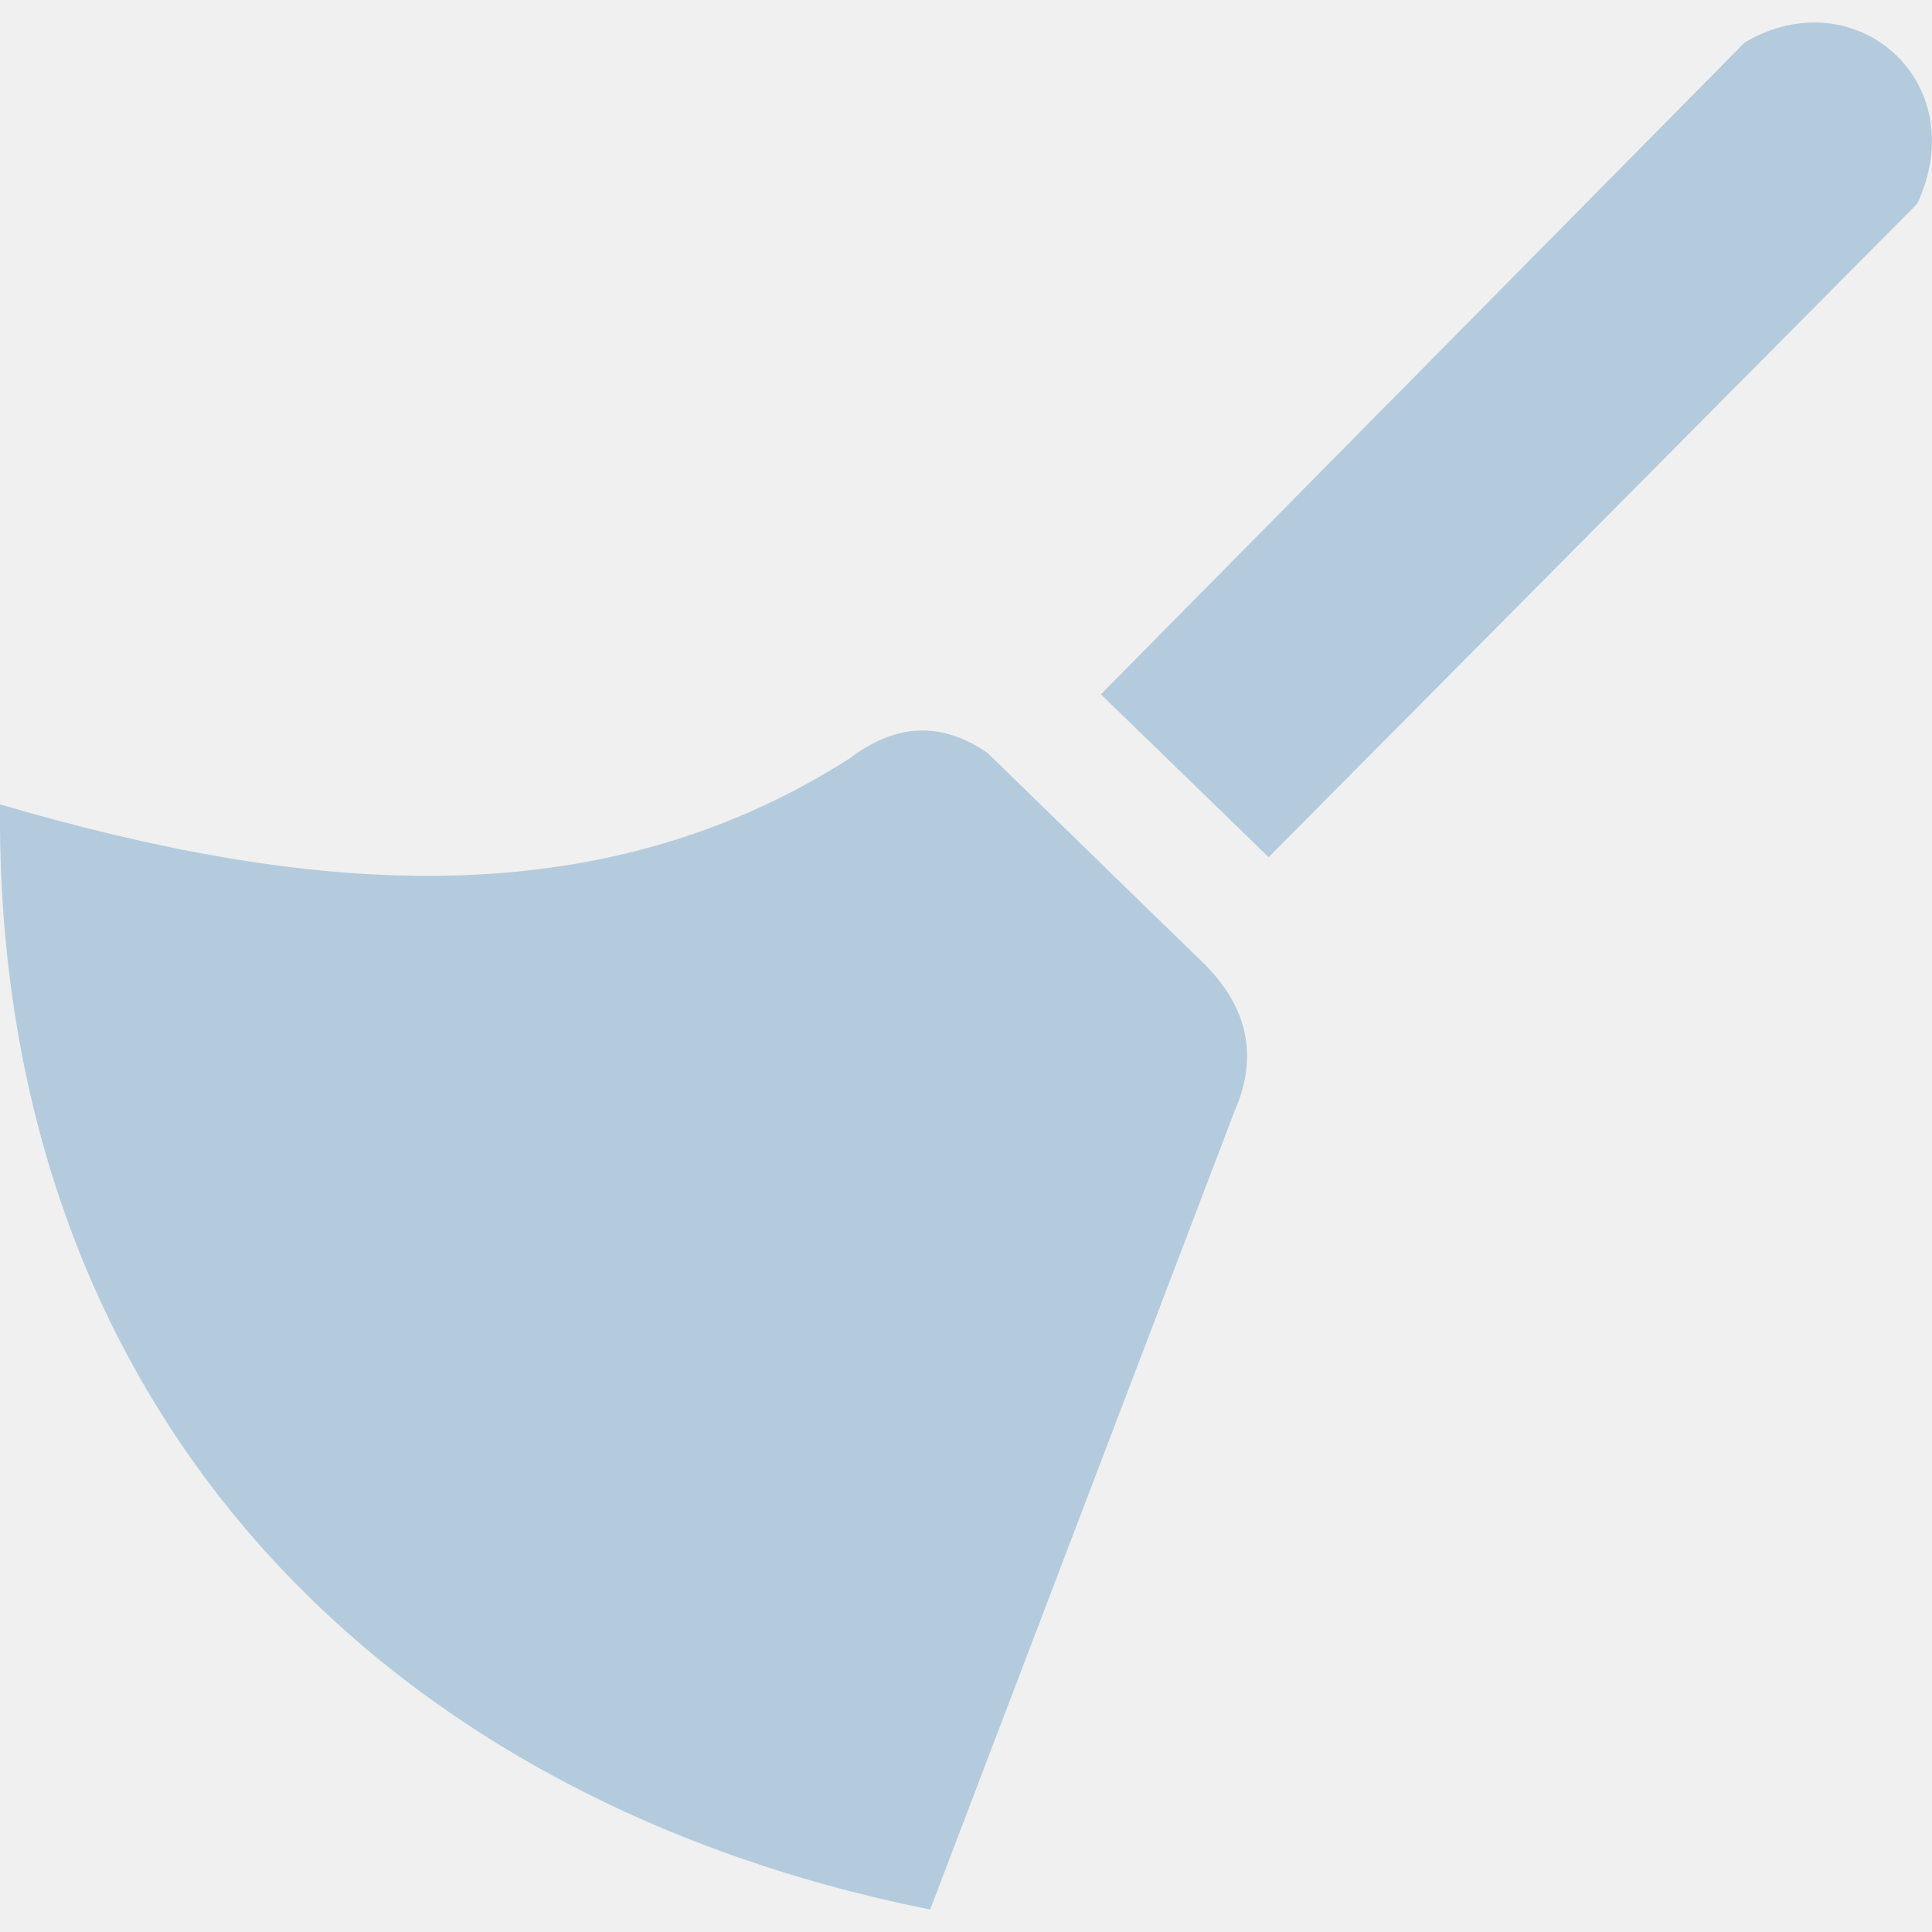
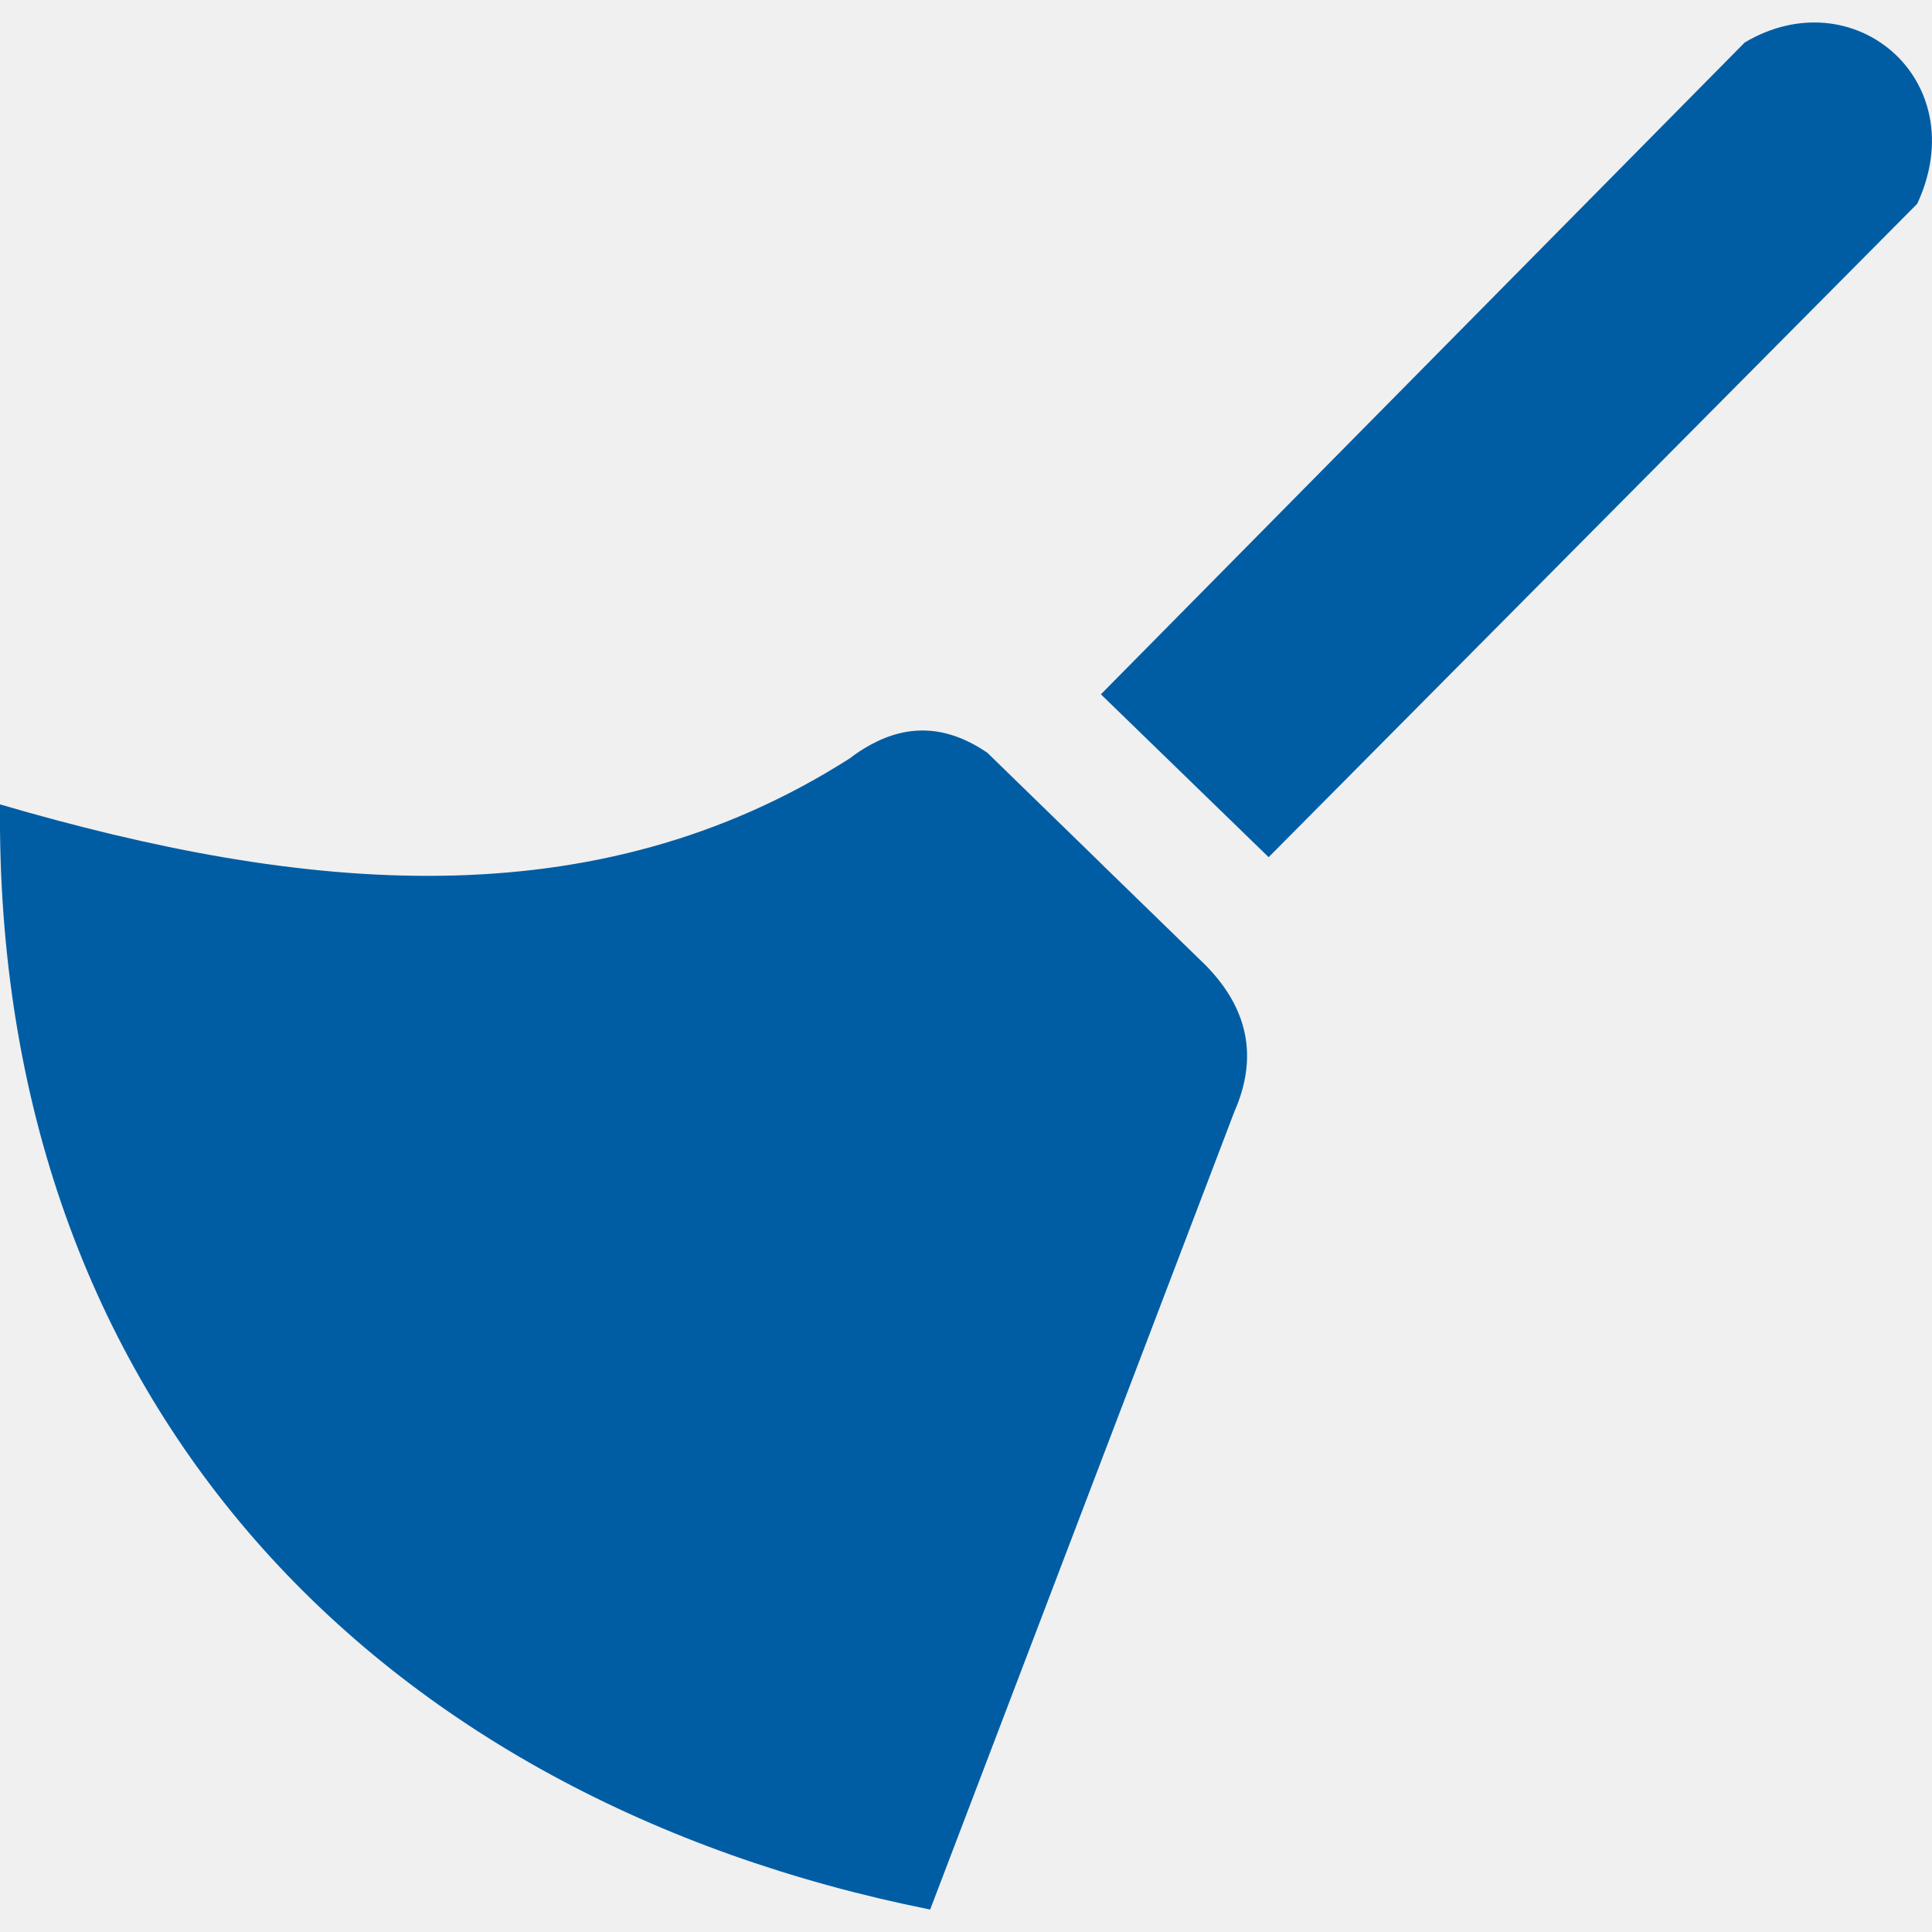
<svg xmlns="http://www.w3.org/2000/svg" width="40" height="40" viewBox="0 0 40 40" fill="none">
  <g clip-path="url(#clip0_2_269)">
-     <path fill-rule="evenodd" clip-rule="evenodd" d="M36.123 0.879L22.793 14.375L26.266 17.747L39.694 4.219C40.879 1.67 38.386 -0.462 36.123 0.879ZM17.591 15.703C17.721 15.602 17.855 15.514 17.988 15.439L18.037 15.413C18.802 14.997 19.603 15.01 20.443 15.586L22.777 17.858L22.812 17.894L24.961 19.984C25.85 20.889 26.048 21.898 25.557 23.014L19.258 39.535C7.819 37.246 -0.111 29.092 4.54666e-05 16.654C6.26 18.483 12.289 19.082 17.591 15.703Z" fill="#005DA4" fill-opacity="0.25" />
+     <path fill-rule="evenodd" clip-rule="evenodd" d="M36.123 0.879L22.793 14.375L26.266 17.747L39.694 4.219C40.879 1.67 38.386 -0.462 36.123 0.879ZM17.591 15.703C17.721 15.602 17.855 15.514 17.988 15.439L18.037 15.413C18.802 14.997 19.603 15.01 20.443 15.586L22.777 17.858L22.812 17.894L24.961 19.984C25.85 20.889 26.048 21.898 25.557 23.014L19.258 39.535C7.819 37.246 -0.111 29.092 4.54666e-05 16.654C6.26 18.483 12.289 19.082 17.591 15.703Z" fill="#005DA4" />
  </g>
  <defs>
    <clipPath id="clip0_2_269">
      <rect width="40" height="40" fill="white" />
    </clipPath>
  </defs>
</svg>
